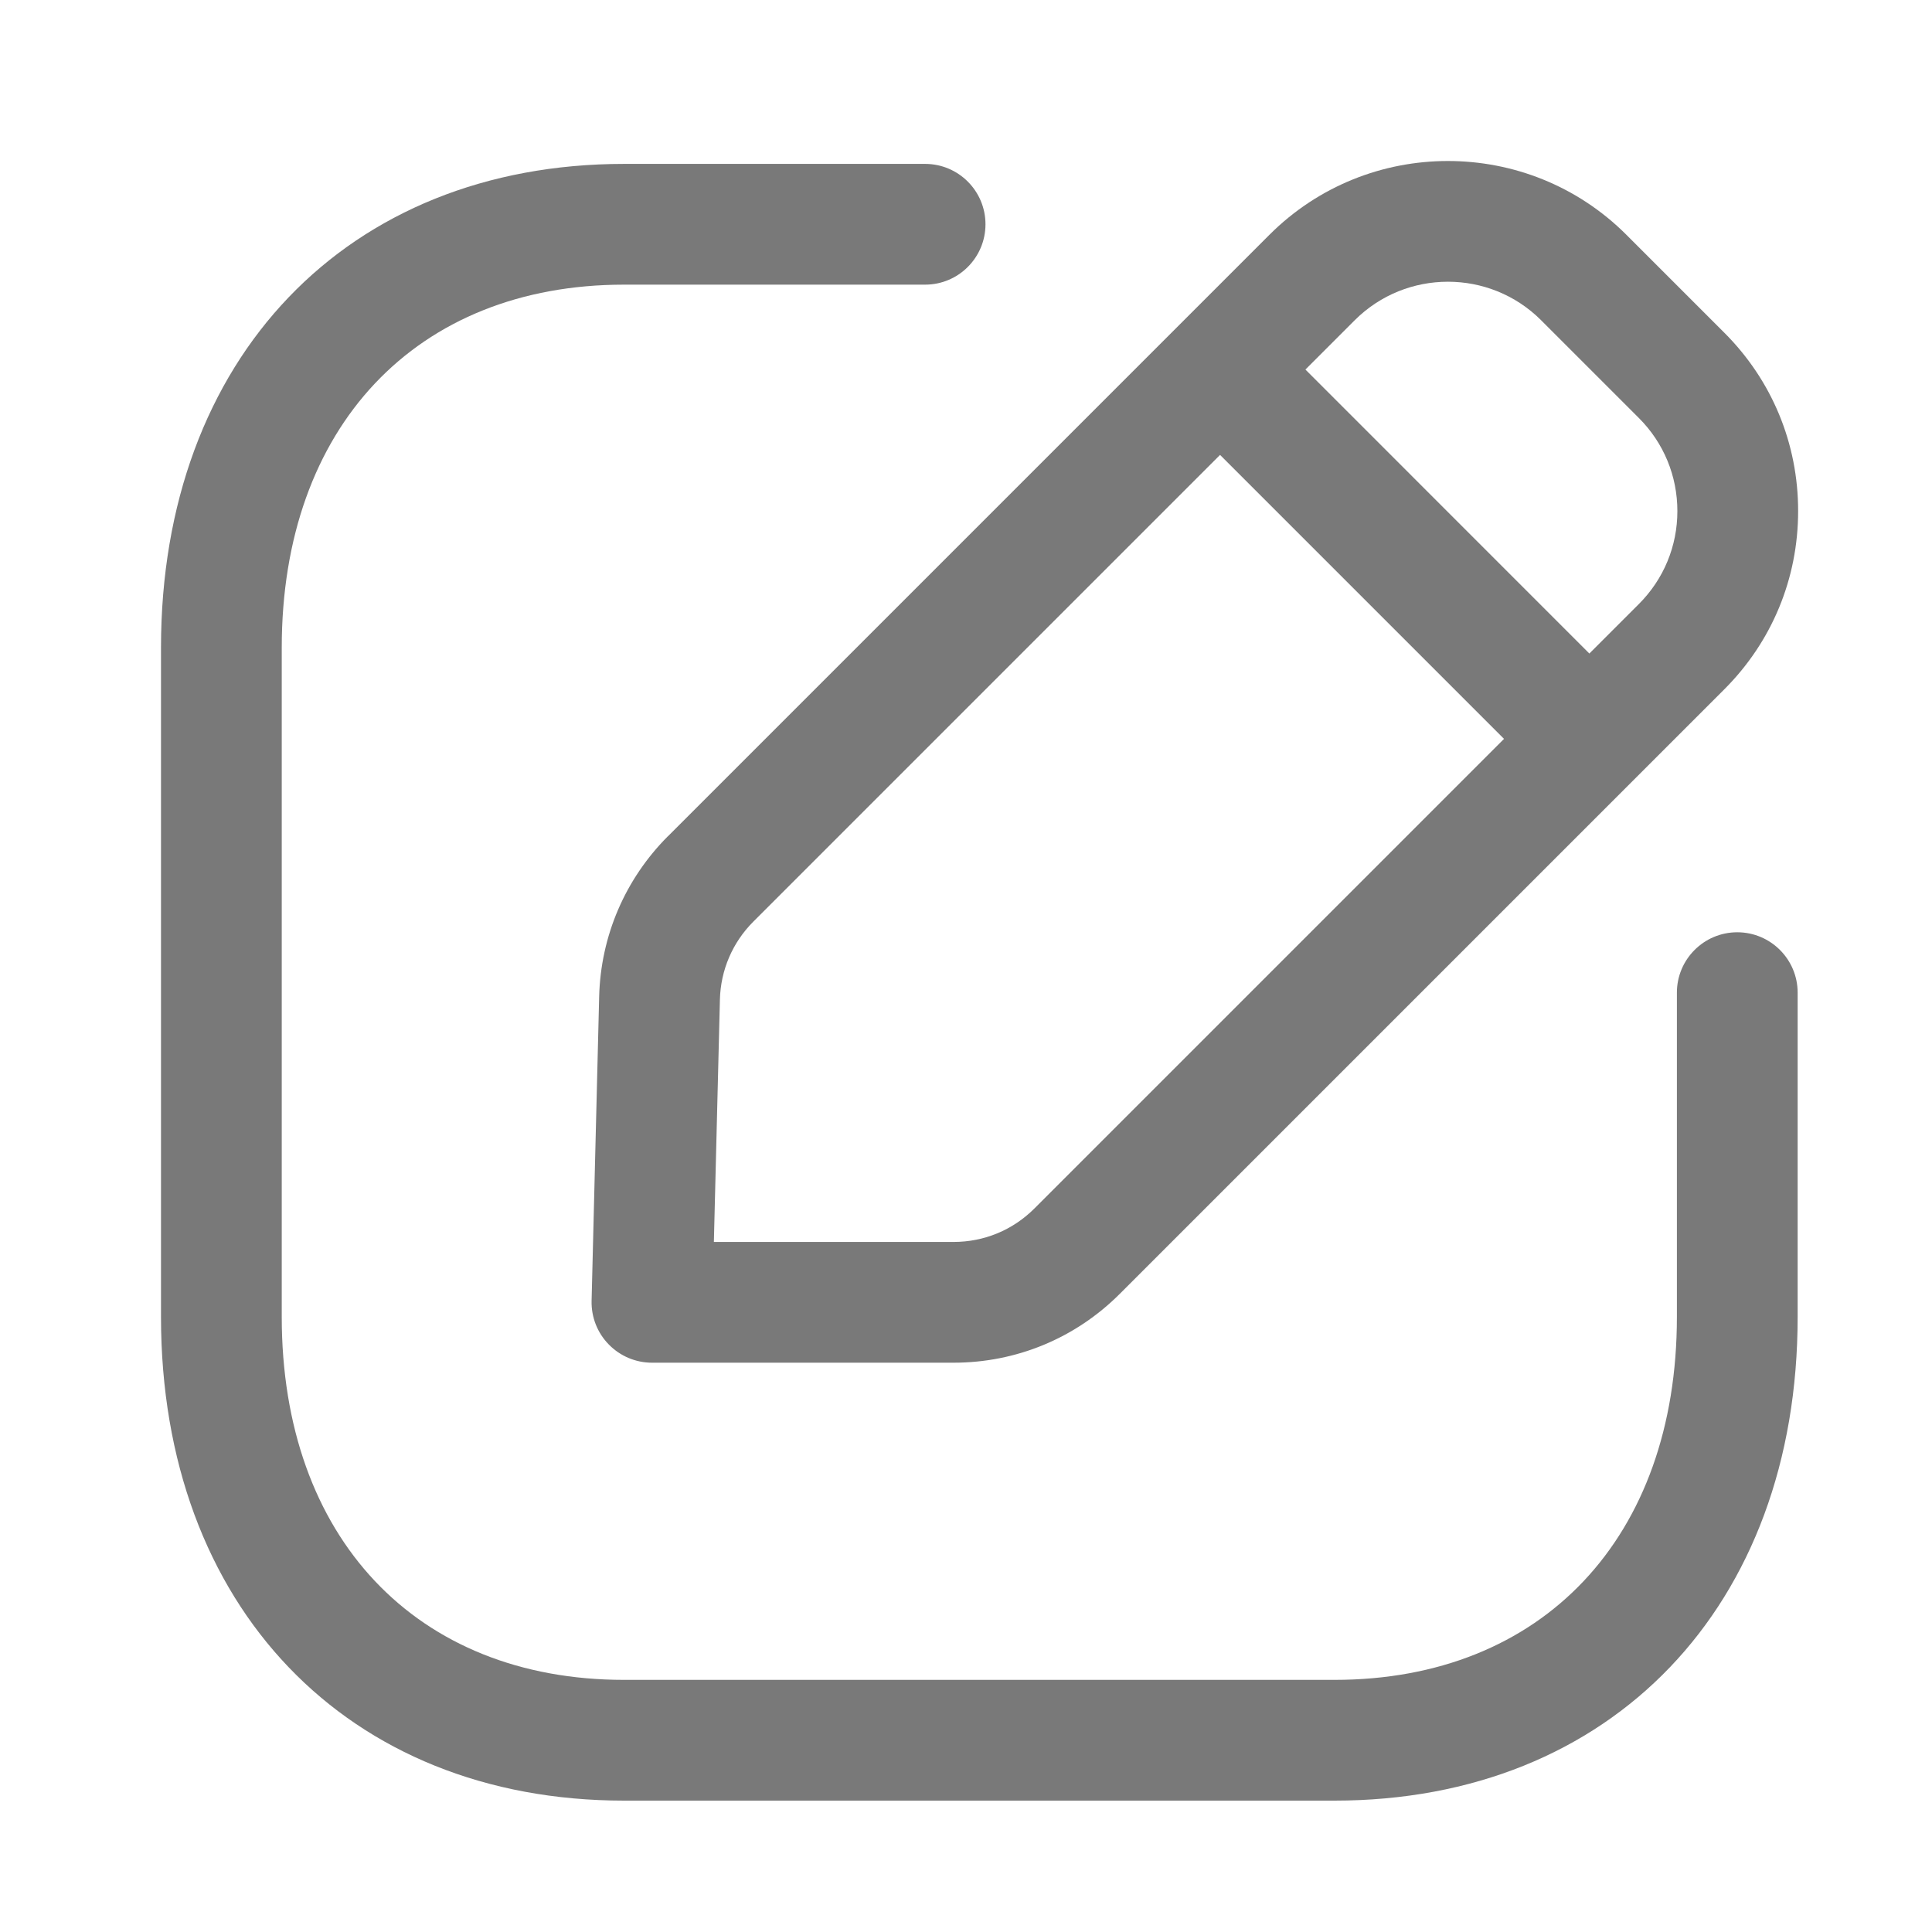
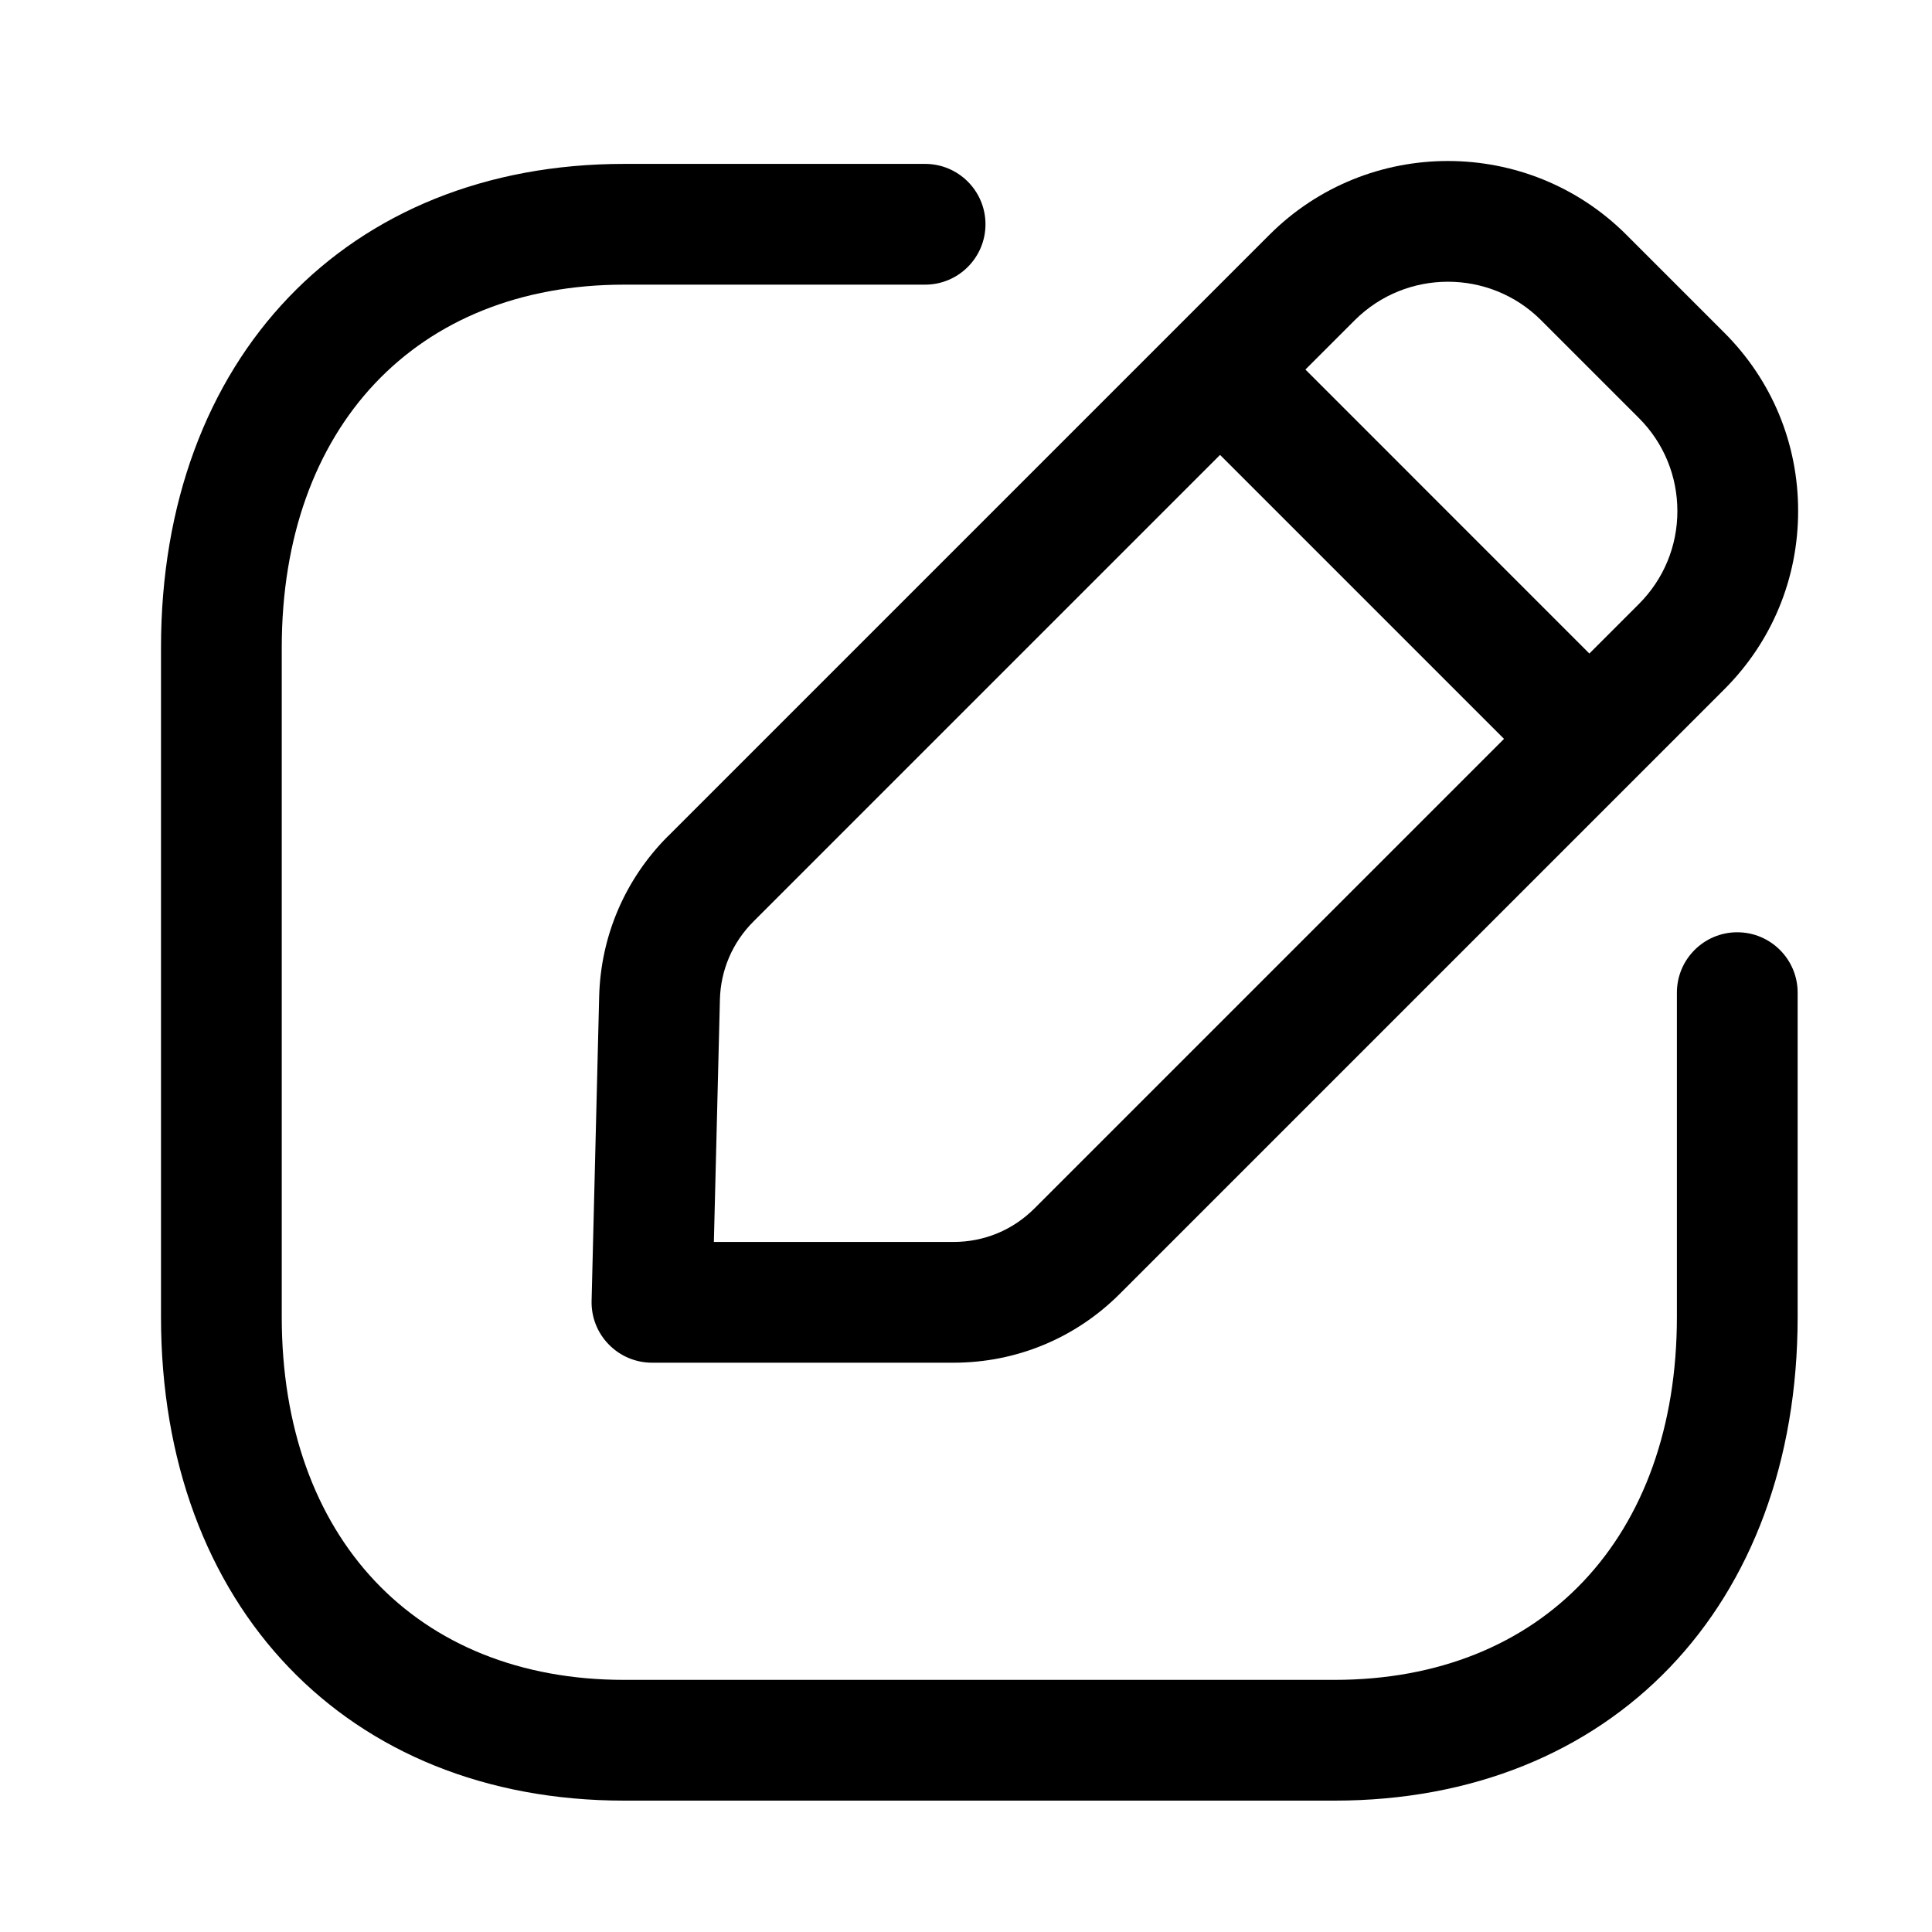
<svg xmlns="http://www.w3.org/2000/svg" width="24" height="24" viewBox="0 0 24 24" fill="none">
  <g id="Iconly/Light-Outline/Edit Square">
    <g id="Edit Square">
-       <path id="Fill 1" fill-rule="evenodd" clip-rule="evenodd" d="M16.577 22.368H7.753C4.312 22.368 2 19.953 2 16.359V8.045C2 4.451 4.312 2.036 7.753 2.036H11.492C11.906 2.036 12.242 2.372 12.242 2.786C12.242 3.2 11.906 3.536 11.492 3.536H7.753C5.169 3.536 3.5 5.306 3.5 8.045V16.359C3.5 19.098 5.169 20.868 7.753 20.868H16.577C19.161 20.868 20.831 19.098 20.831 16.359V12.331C20.831 11.917 21.167 11.581 21.581 11.581C21.995 11.581 22.331 11.917 22.331 12.331V16.359C22.331 19.953 20.018 22.368 16.577 22.368Z" fill="#797979" />
-       <path id="Fill 3" fill-rule="evenodd" clip-rule="evenodd" d="M8.868 15.428H11.845C12.225 15.428 12.581 15.281 12.85 15.012L20.359 7.503C20.667 7.195 20.837 6.785 20.837 6.349C20.837 5.912 20.667 5.501 20.359 5.193L19.142 3.976C18.505 3.341 17.469 3.341 16.831 3.976L9.358 11.449C9.099 11.708 8.952 12.052 8.943 12.417L8.868 15.428ZM11.845 16.928H8.099C7.897 16.928 7.703 16.846 7.562 16.701C7.421 16.557 7.344 16.362 7.349 16.159L7.443 12.38C7.462 11.628 7.765 10.921 8.297 10.388H8.298L15.771 2.915C16.993 1.695 18.98 1.695 20.202 2.915L21.419 4.132C22.012 4.724 22.338 5.511 22.337 6.349C22.337 7.187 22.011 7.973 21.419 8.564L13.91 16.073C13.359 16.624 12.625 16.928 11.845 16.928Z" fill="#797979" />
-       <path id="Fill 5" fill-rule="evenodd" clip-rule="evenodd" d="M19.731 9.916C19.539 9.916 19.347 9.843 19.201 9.696L14.635 5.13C14.342 4.837 14.342 4.362 14.635 4.069C14.928 3.776 15.402 3.776 15.695 4.069L20.261 8.636C20.554 8.929 20.554 9.403 20.261 9.696C20.115 9.843 19.923 9.916 19.731 9.916Z" fill="#797979" />
+       <path id="Fill 1" fill-rule="evenodd" clip-rule="evenodd" d="M16.577 22.368H7.753C4.312 22.368 2 19.953 2 16.359V8.045C2 4.451 4.312 2.036 7.753 2.036H11.492C11.906 2.036 12.242 2.372 12.242 2.786C12.242 3.2 11.906 3.536 11.492 3.536H7.753C5.169 3.536 3.5 5.306 3.5 8.045V16.359C3.5 19.098 5.169 20.868 7.753 20.868H16.577C19.161 20.868 20.831 19.098 20.831 16.359V12.331C20.831 11.917 21.167 11.581 21.581 11.581C21.995 11.581 22.331 11.917 22.331 12.331V16.359C22.331 19.953 20.018 22.368 16.577 22.368Z" fill="currentColor" />
+       <path id="Fill 3" fill-rule="evenodd" clip-rule="evenodd" d="M8.868 15.428H11.845C12.225 15.428 12.581 15.281 12.85 15.012L20.359 7.503C20.667 7.195 20.837 6.785 20.837 6.349C20.837 5.912 20.667 5.501 20.359 5.193L19.142 3.976C18.505 3.341 17.469 3.341 16.831 3.976L9.358 11.449C9.099 11.708 8.952 12.052 8.943 12.417L8.868 15.428ZM11.845 16.928H8.099C7.897 16.928 7.703 16.846 7.562 16.701C7.421 16.557 7.344 16.362 7.349 16.159L7.443 12.38C7.462 11.628 7.765 10.921 8.297 10.388H8.298L15.771 2.915C16.993 1.695 18.98 1.695 20.202 2.915L21.419 4.132C22.012 4.724 22.338 5.511 22.337 6.349C22.337 7.187 22.011 7.973 21.419 8.564L13.91 16.073C13.359 16.624 12.625 16.928 11.845 16.928Z" fill="currentColor" />
+       <path id="Fill 5" fill-rule="evenodd" clip-rule="evenodd" d="M19.731 9.916C19.539 9.916 19.347 9.843 19.201 9.696L14.635 5.13C14.342 4.837 14.342 4.362 14.635 4.069C14.928 3.776 15.402 3.776 15.695 4.069L20.261 8.636C20.554 8.929 20.554 9.403 20.261 9.696C20.115 9.843 19.923 9.916 19.731 9.916Z" fill="currentColor" />
    </g>
  </g>
</svg>
